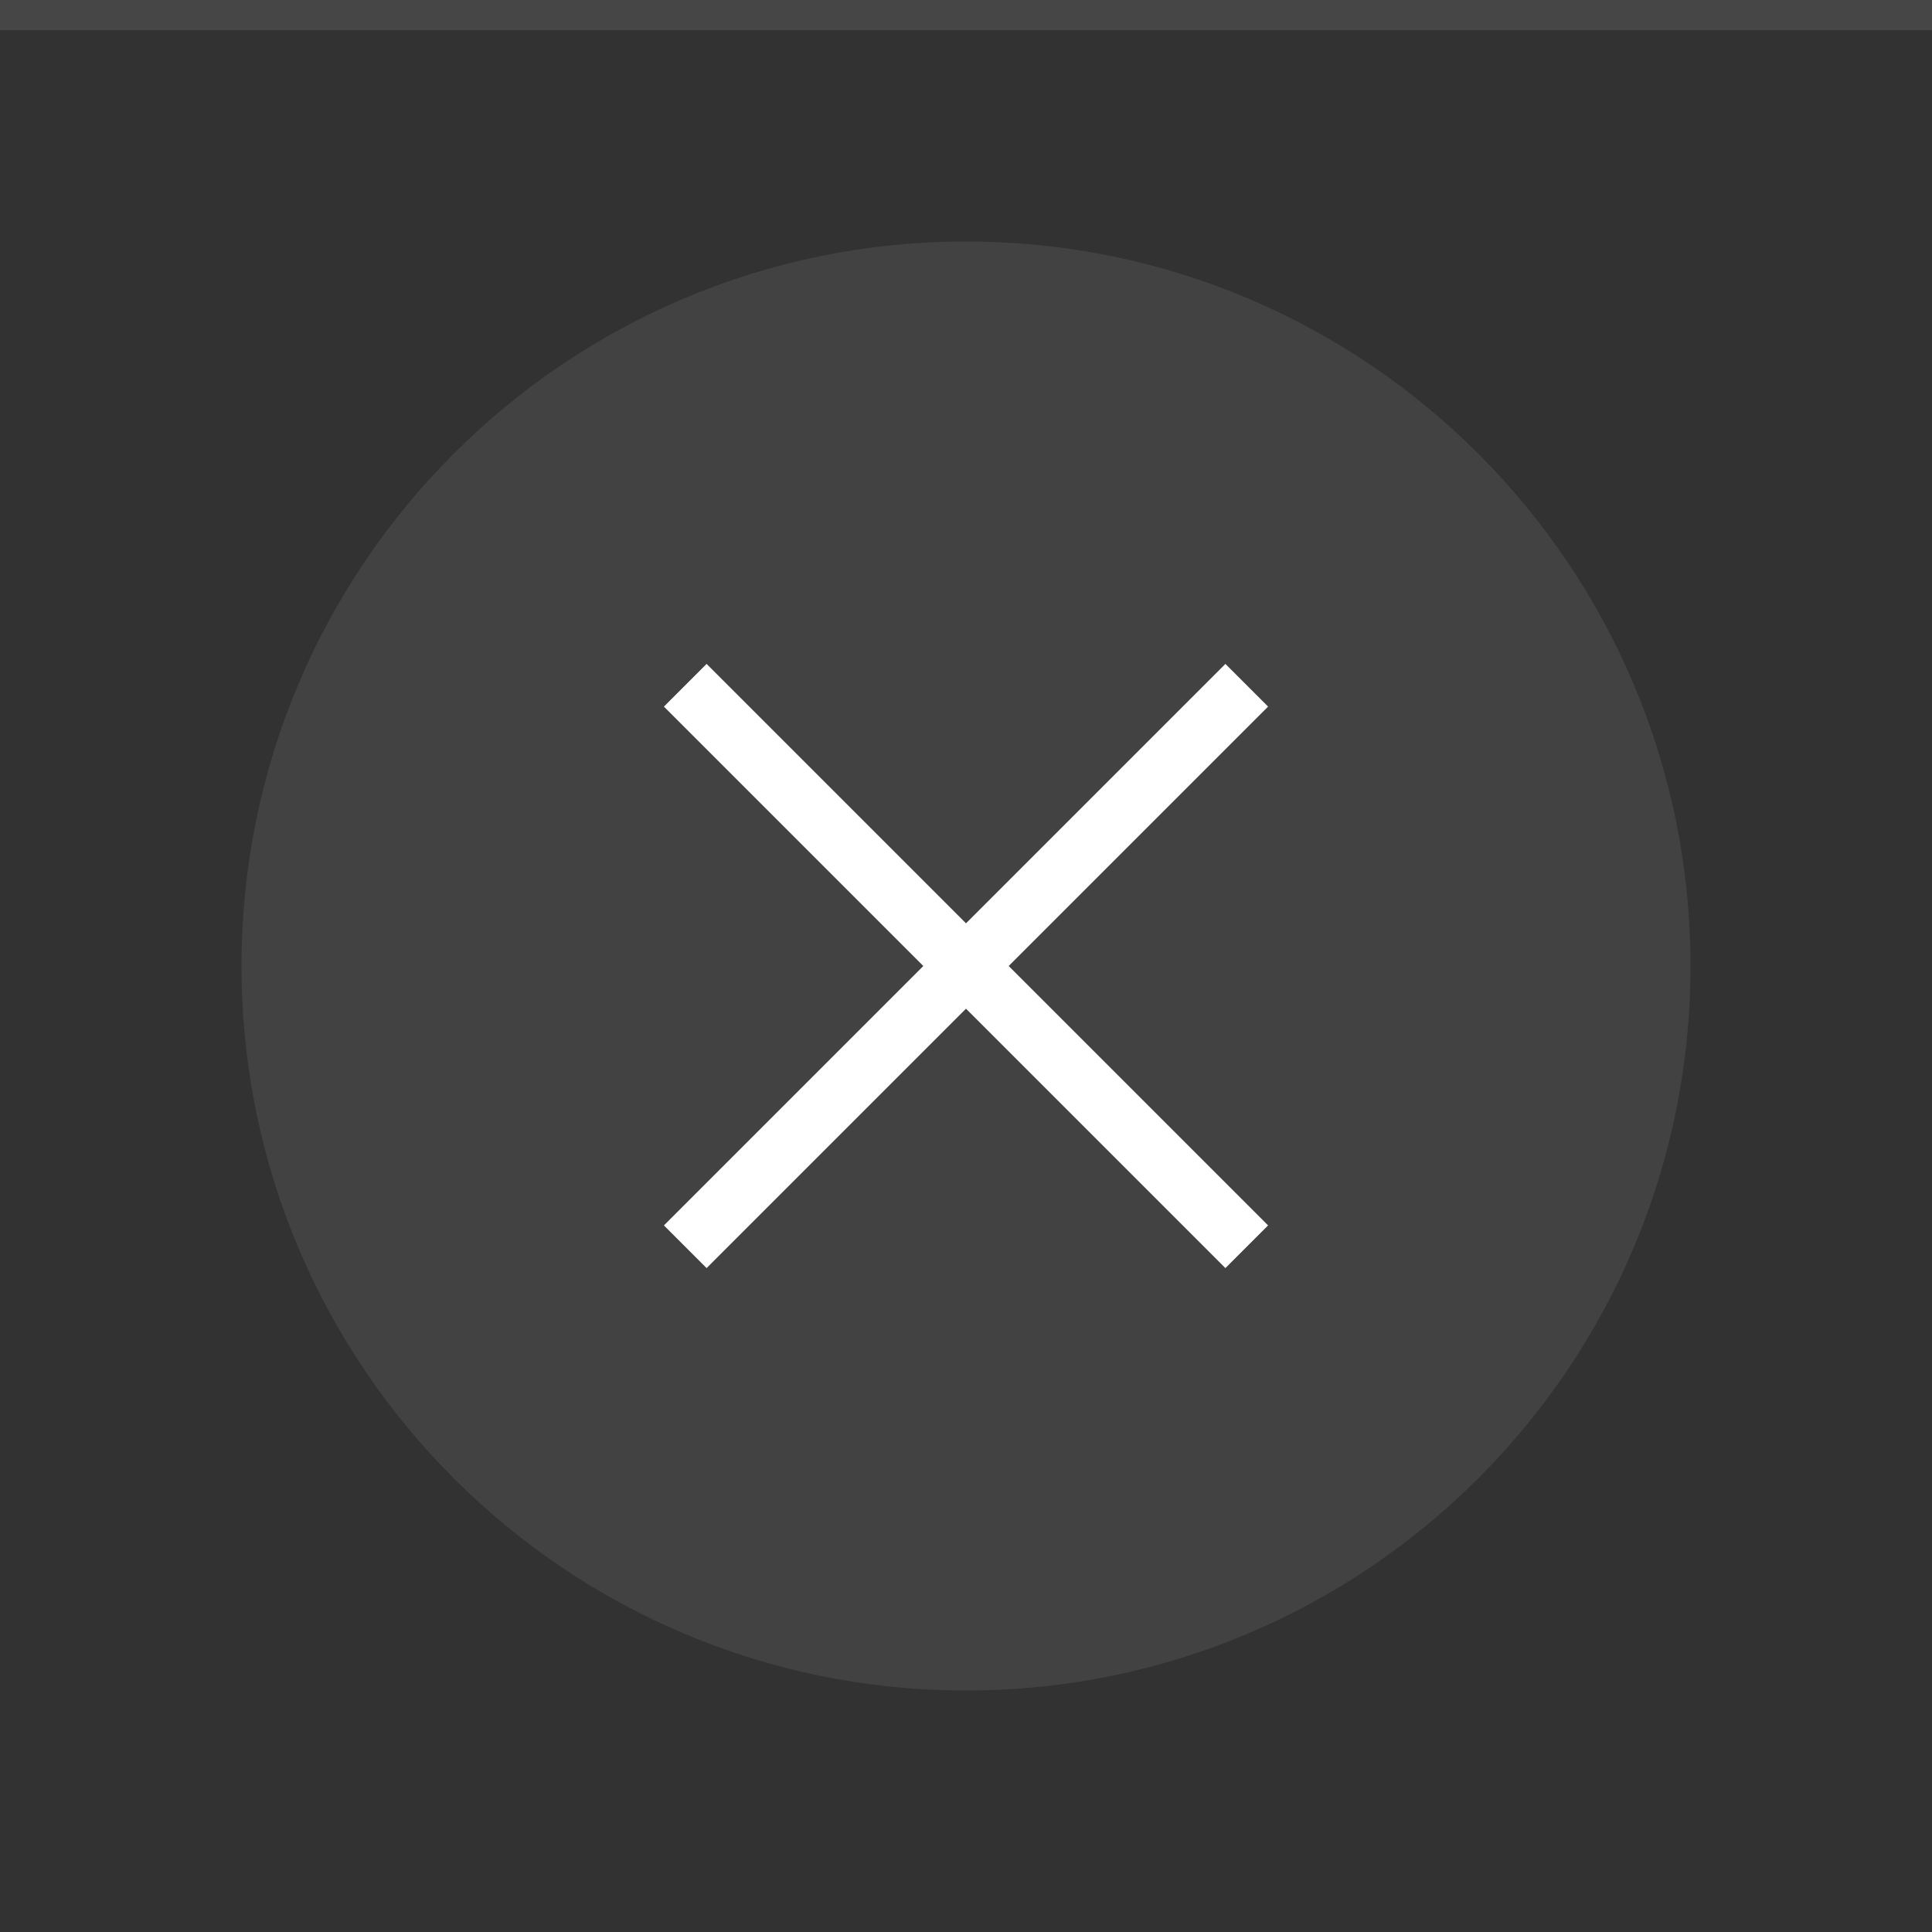
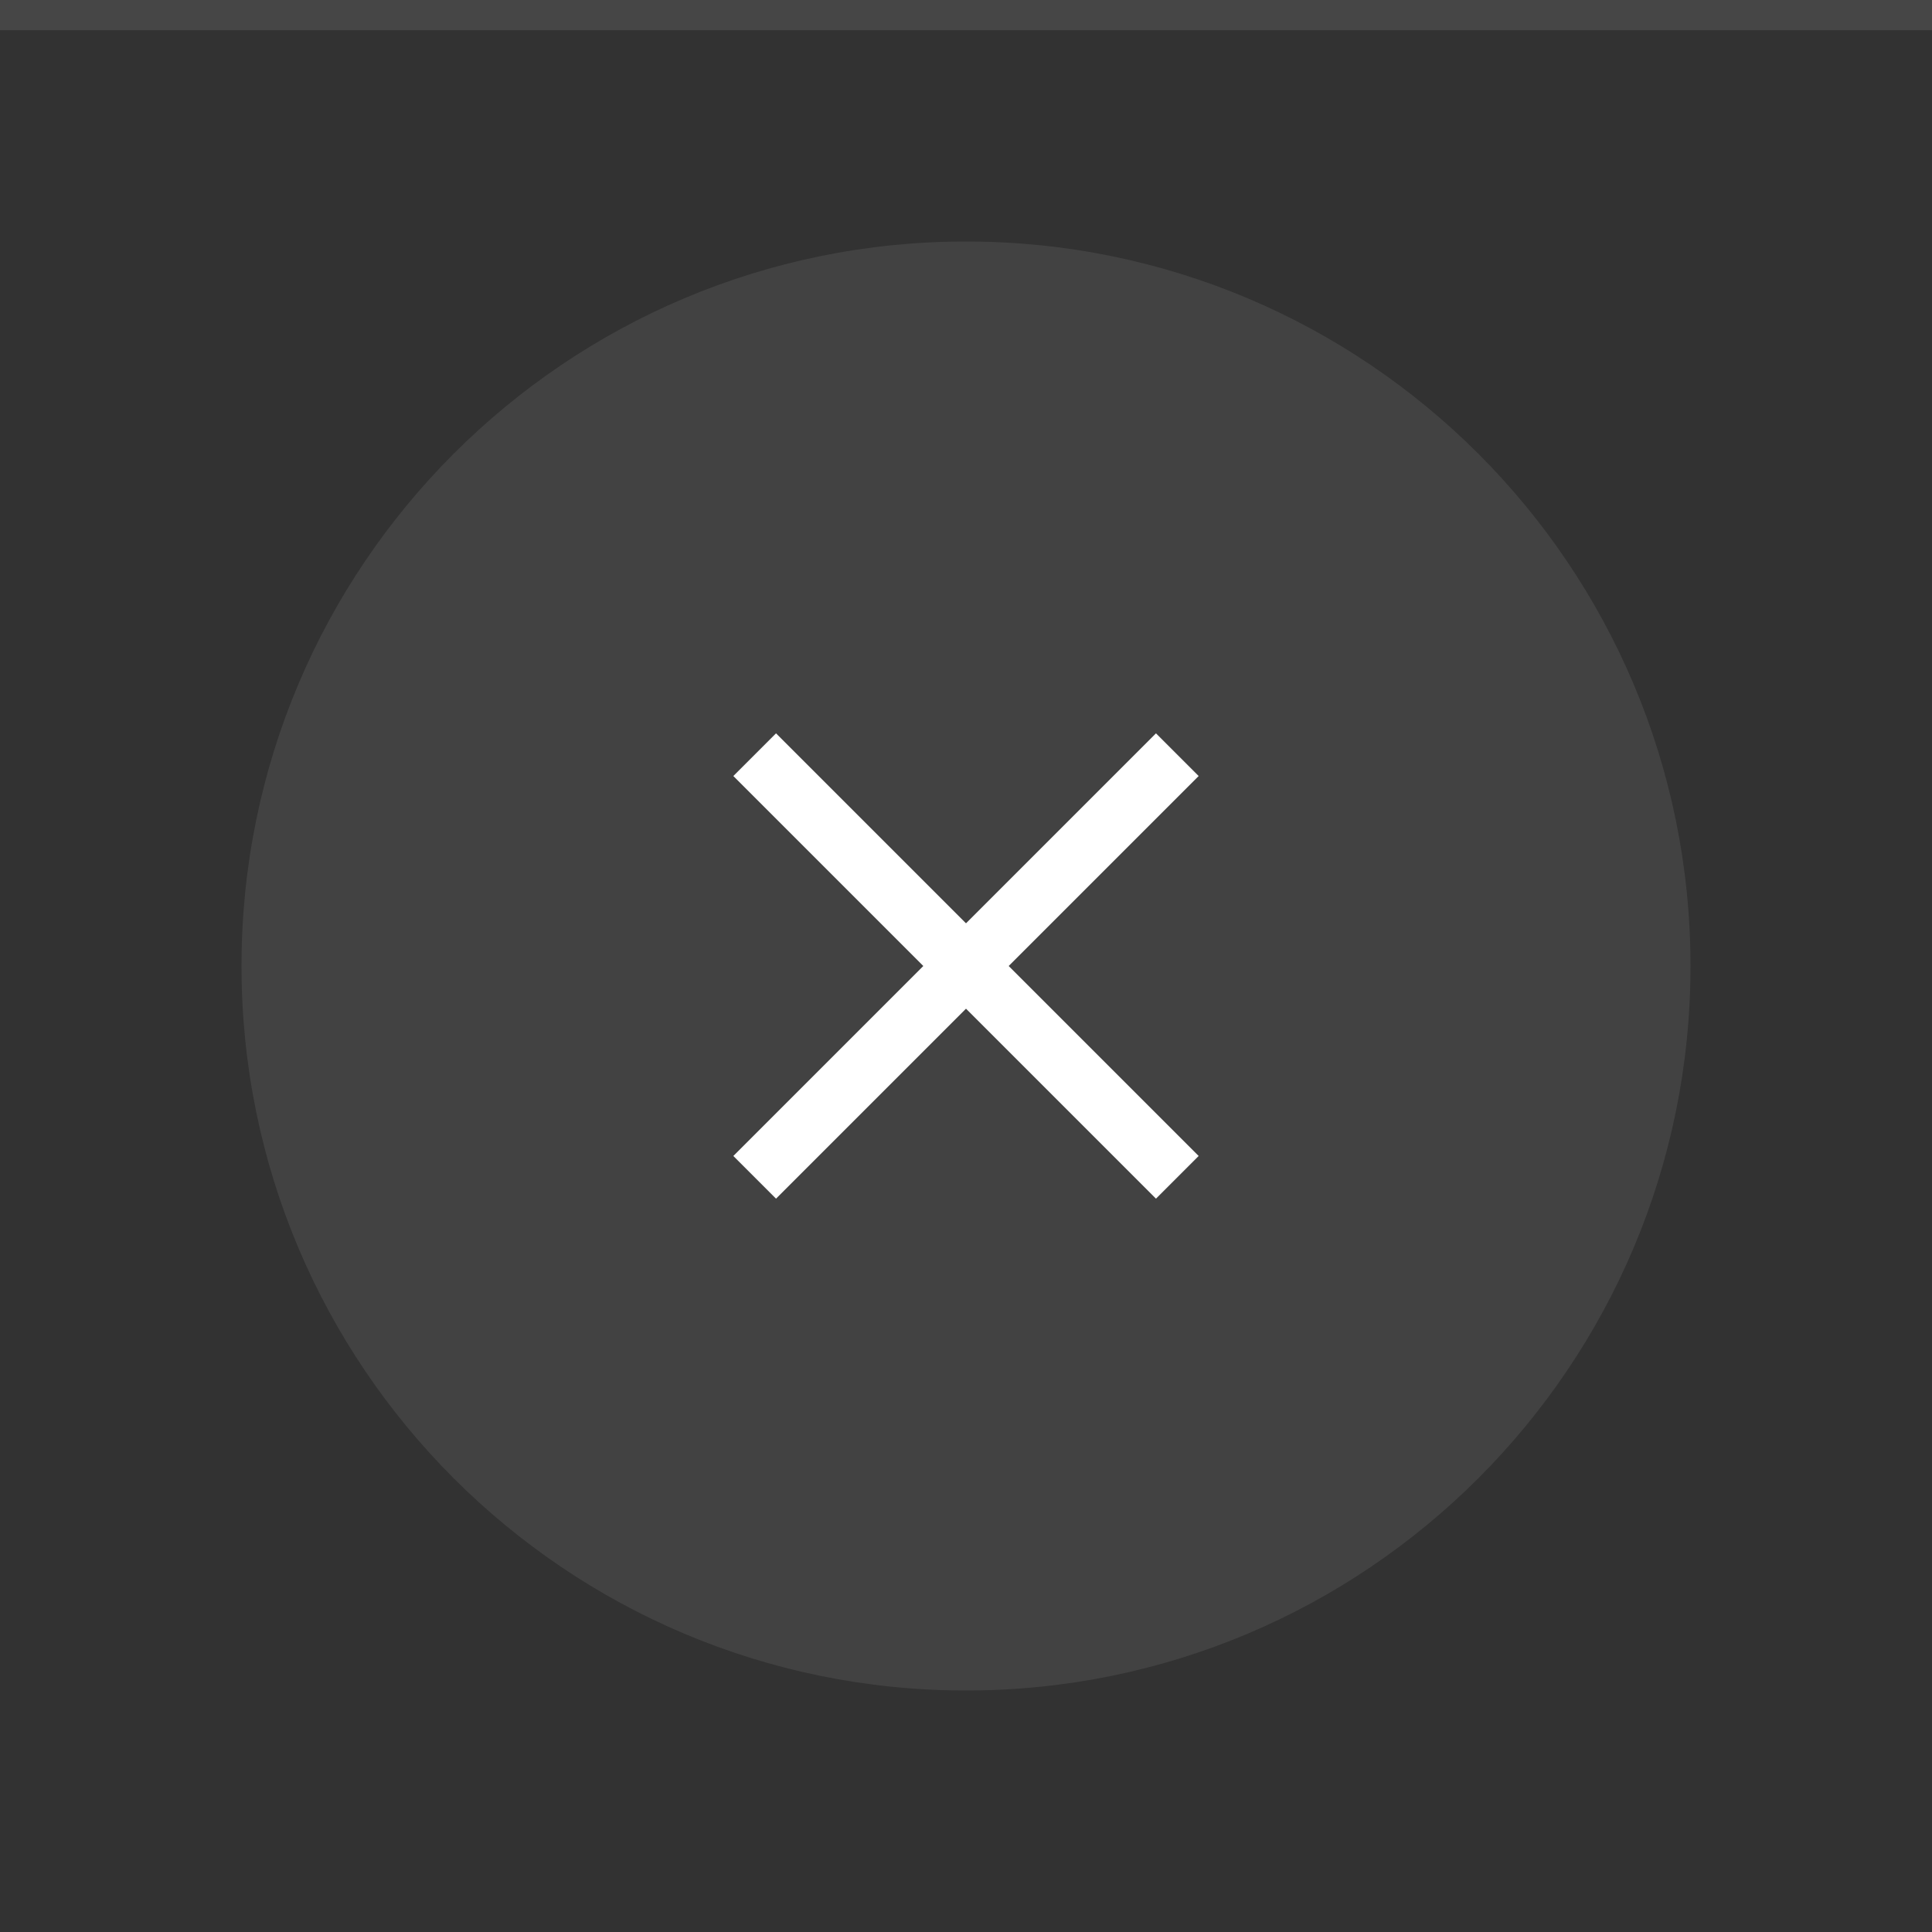
<svg xmlns="http://www.w3.org/2000/svg" width="64" height="64" viewBox="0 0 64 64">
  <rect width="64" height="64" fill="#323232" />
  <rect width="64" height="1" fill="#FFFFFF" fill-opacity="0.1" />
  <g transform="scale(2)" fill="#FFFFFF">
    <circle cx="16" cy="16" r="12" opacity="0.08" />
-     <path d="M11.35 11.35L20.65 20.65M20.65 11.35L11.35 20.65" fill="none" stroke="#FFFFFF" stroke-width="1" />
+     <path d="M12.5 12.5L19.5 19.5M19.5 12.5L12.5 19.5" fill="none" stroke="#FFFFFF" stroke-width="1" />
  </g>
</svg>
